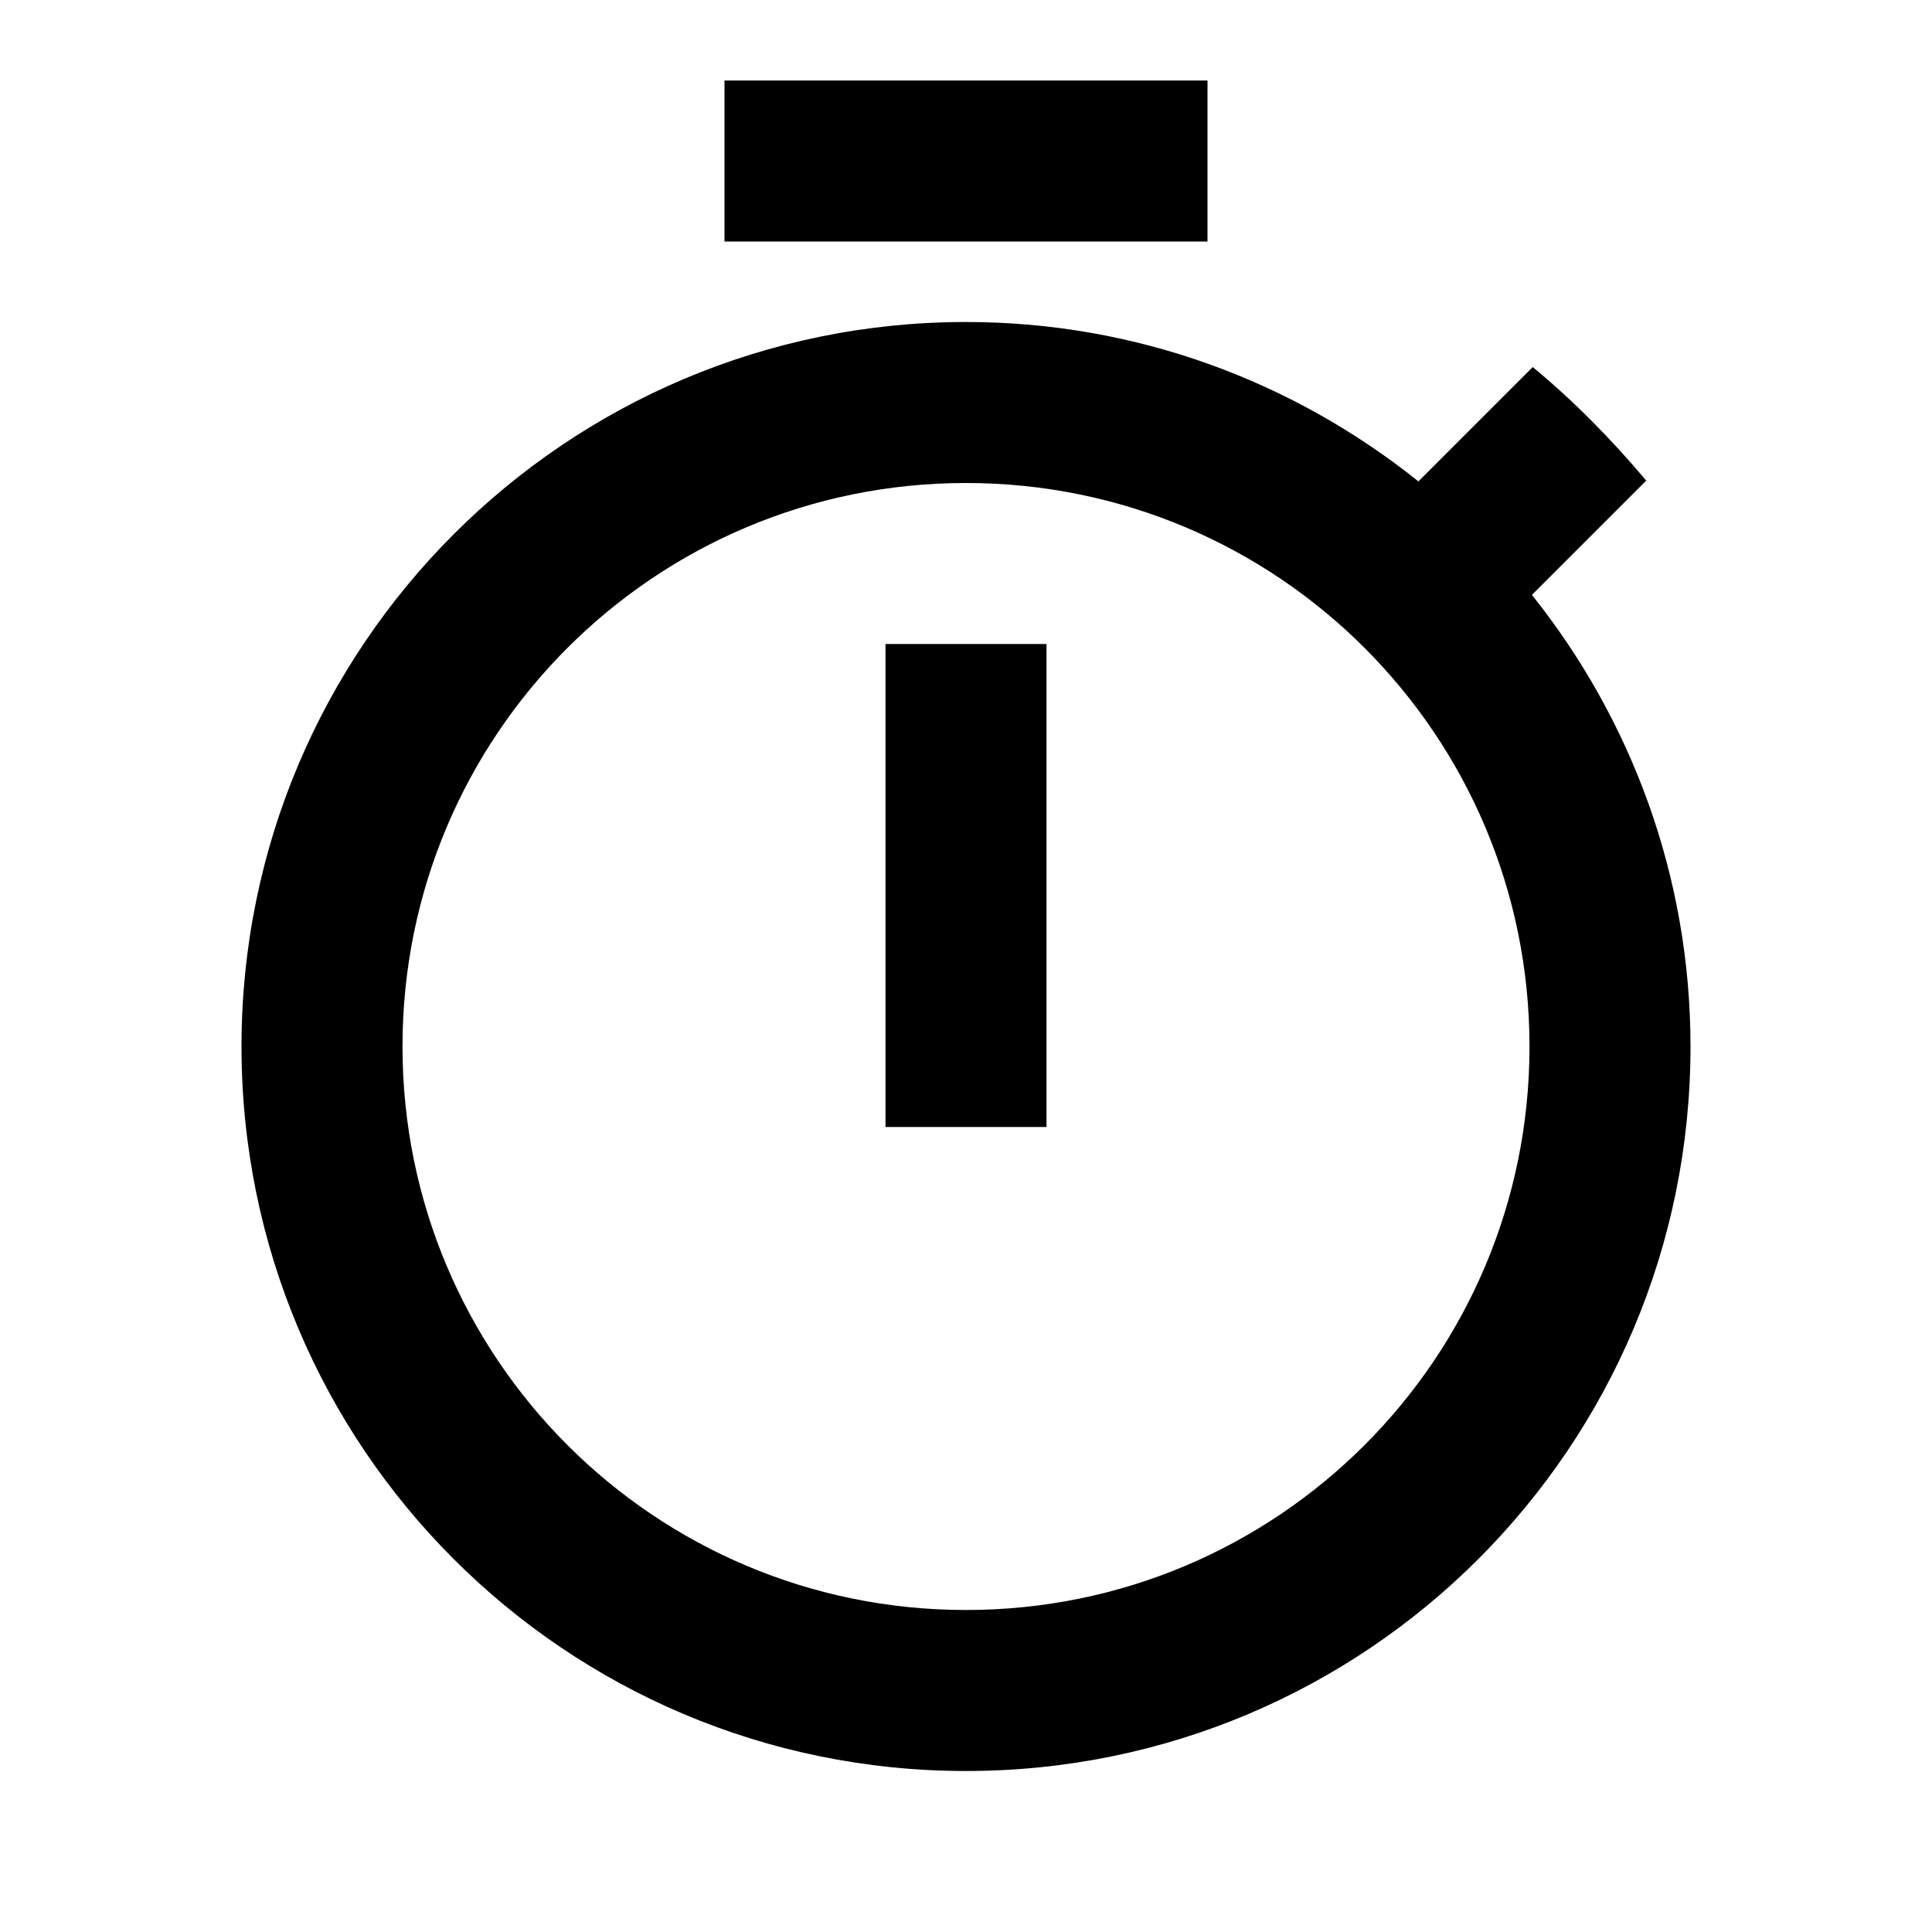
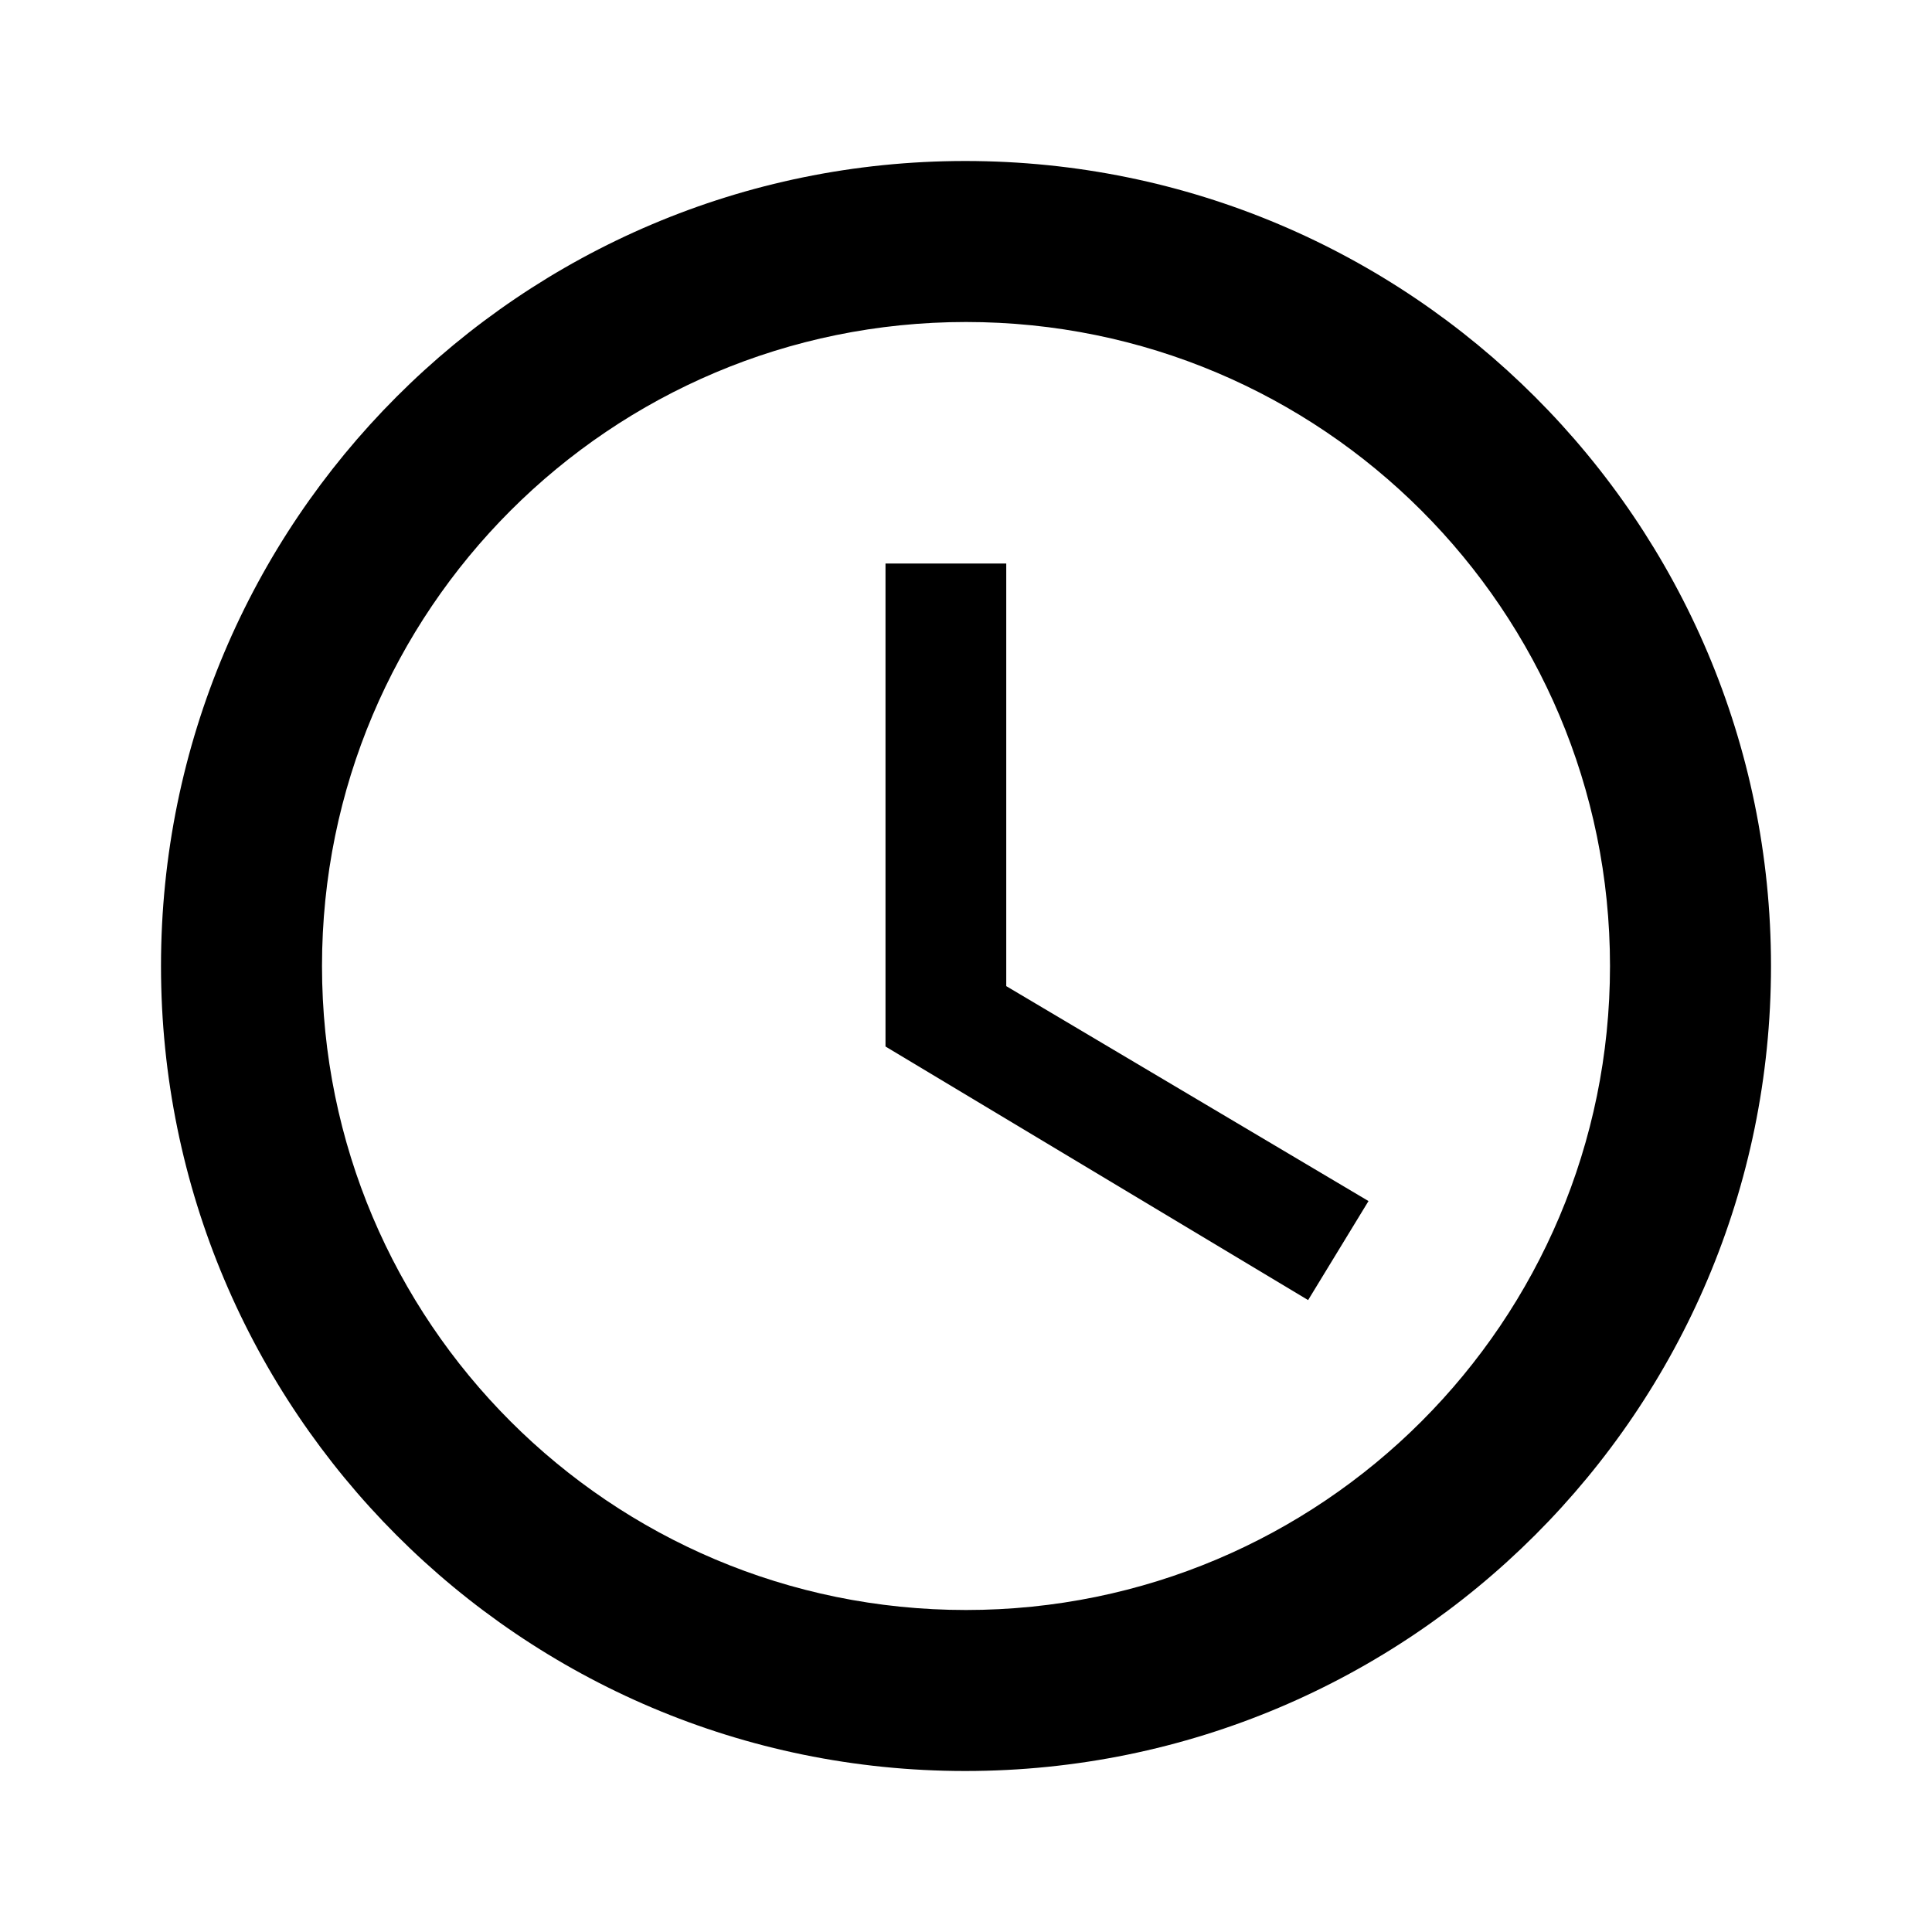
<svg xmlns="http://www.w3.org/2000/svg" fill="#000000" height="24" viewBox="0 0 24 24" width="24">
+   <path d="M11.99 2C6.47 2 2 6.48 2 12s4.47 10 9.99 10C17.52 22 22 17.52 22 12S17.52 2 11.99 2zM12 20c-4.42 0-8-3.58-8-8s3.58-8 8-8 8 3.58 8 8-3.58 8-8 8z" />
  <path d="M0 0h24v24H0z" fill="none" />
-   <path d="M15 1H9v2h6V1zm-4 13h2V8h-2v6zm8.03-6.61l1.42-1.42c-.43-.51-.9-.99-1.41-1.41l-1.42 1.42C16.07 4.74 14.12 4 12 4c-4.97 0-9 4.03-9 9s4.02 9 9 9 9-4.03 9-9c0-2.12-.74-4.07-1.97-5.61zM12 20c-3.87 0-7-3.13-7-7s3.13-7 7-7 7 3.13 7 7-3.13 7-7 7z" />
+   <path d="M12.5 7H11v6l5.25 3.15.75-1.23-4.5-2.67z" />
</svg>
